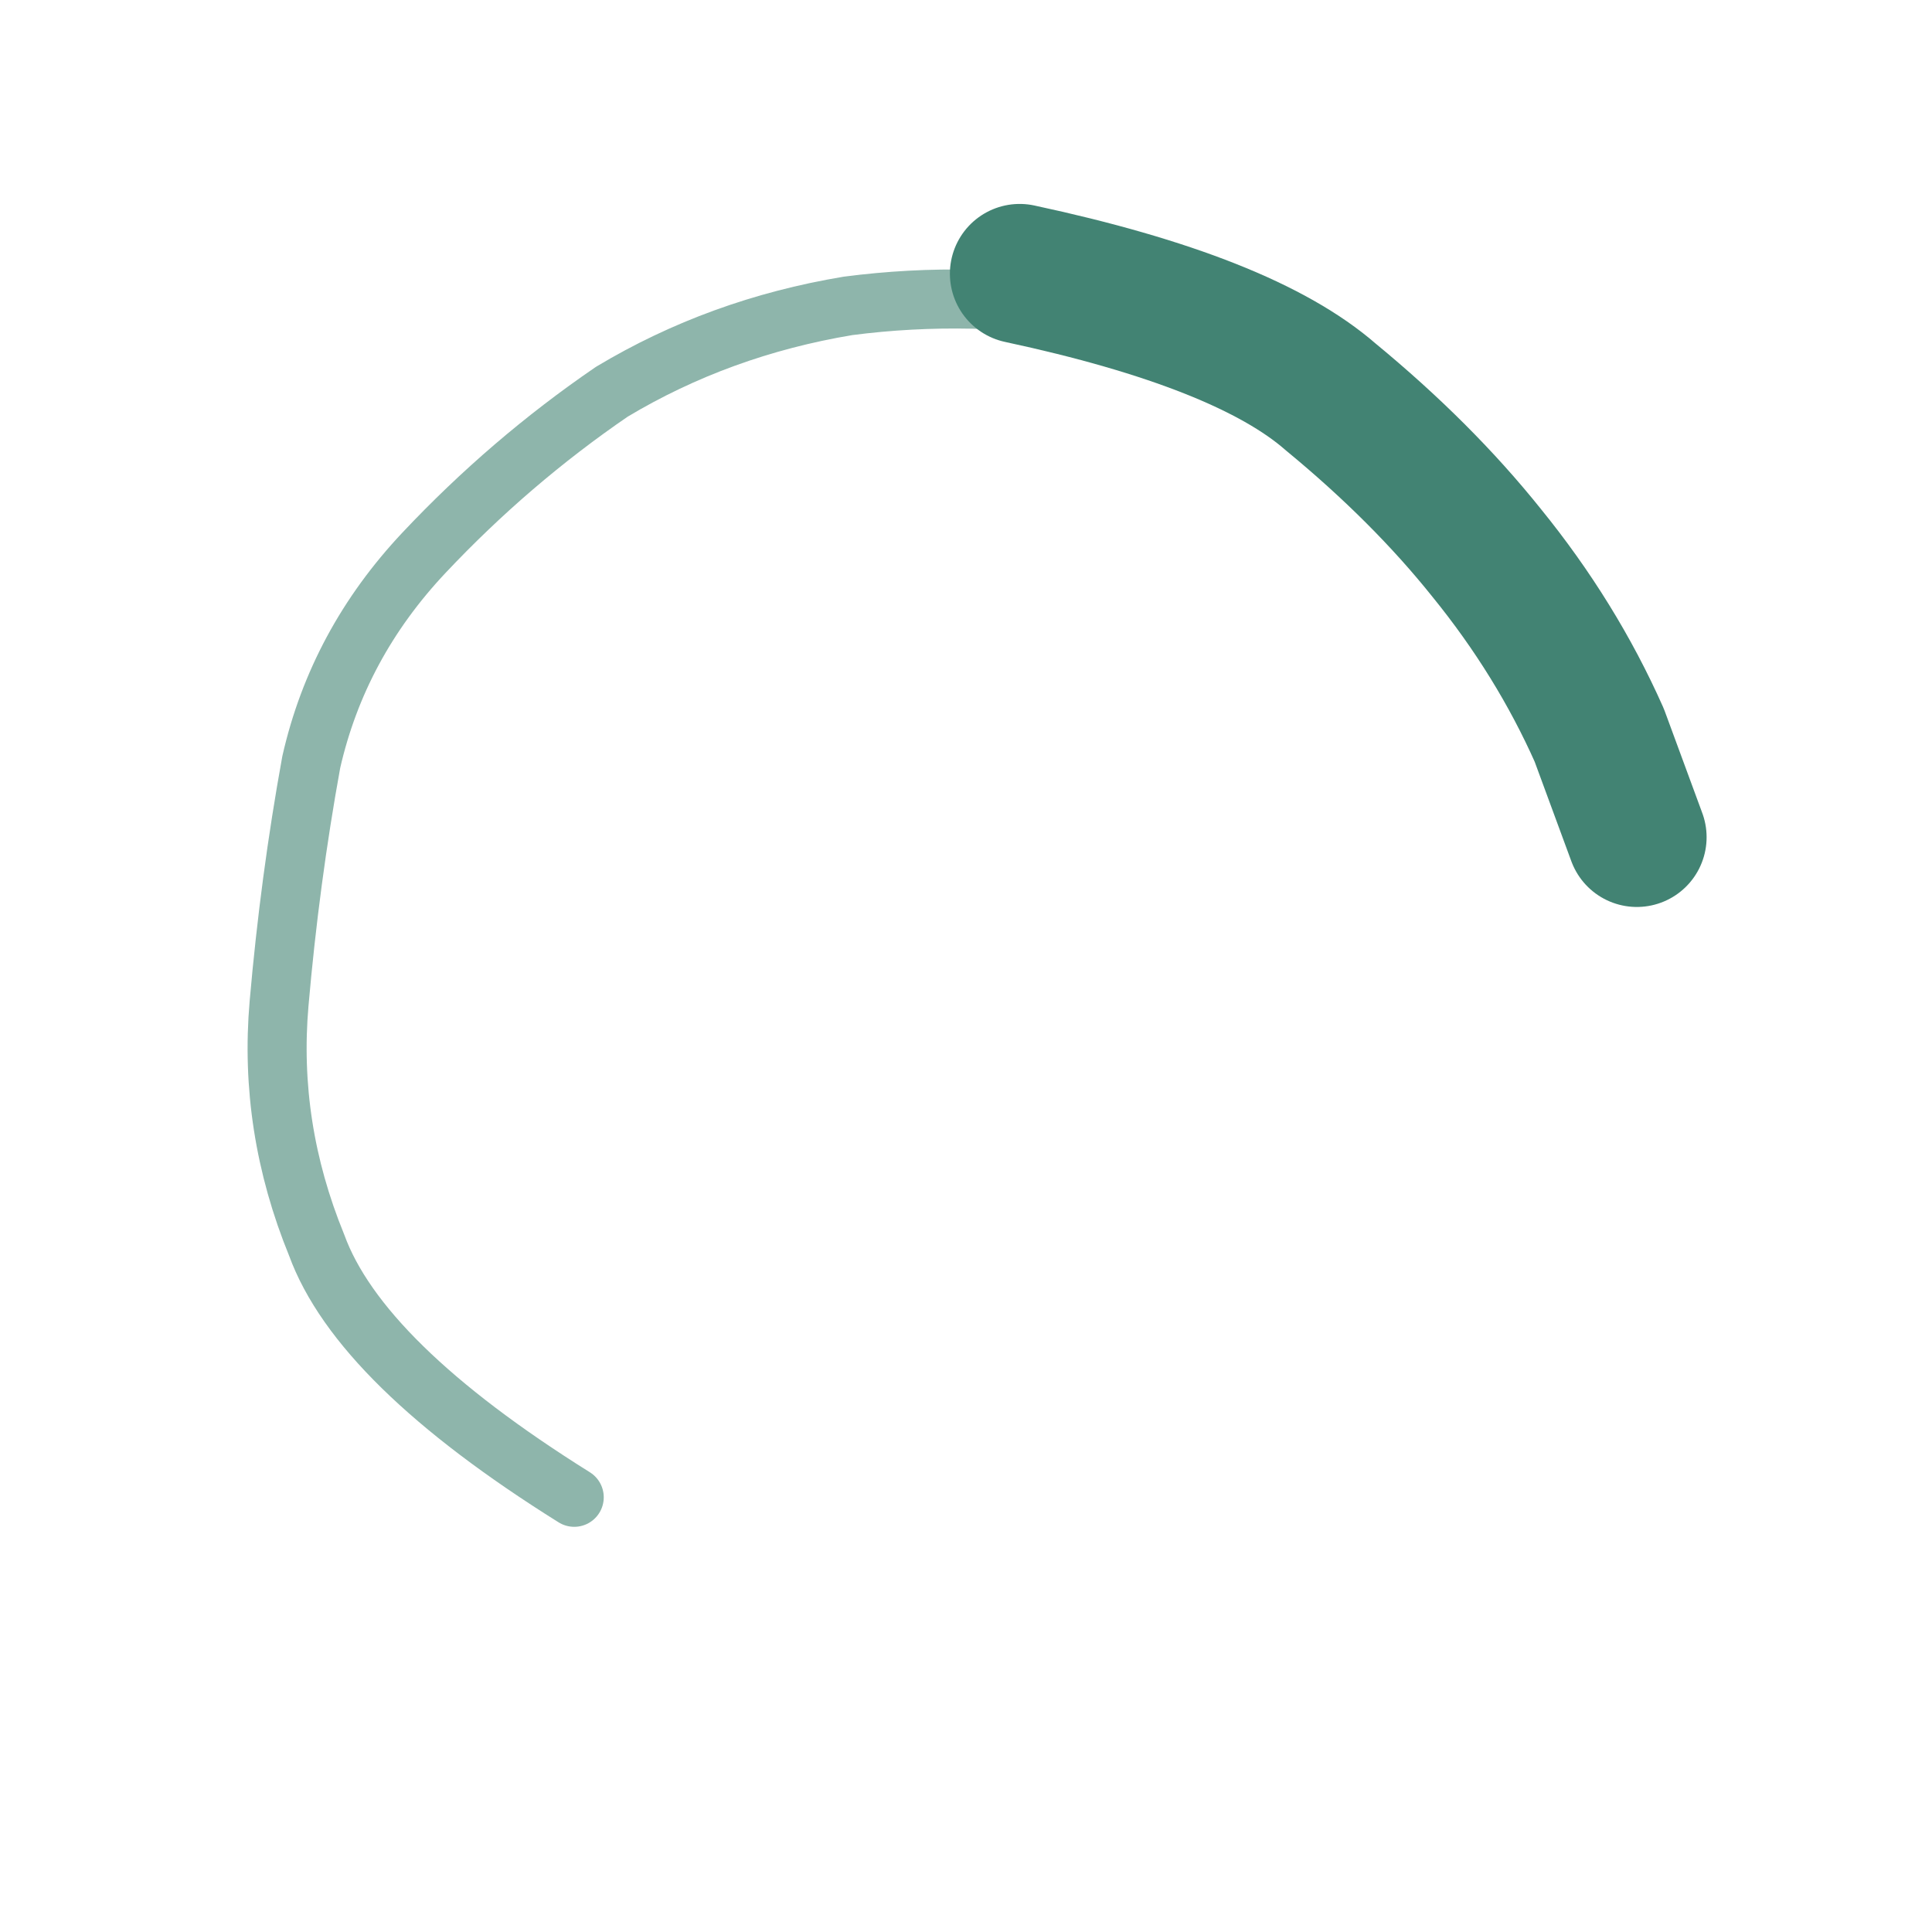
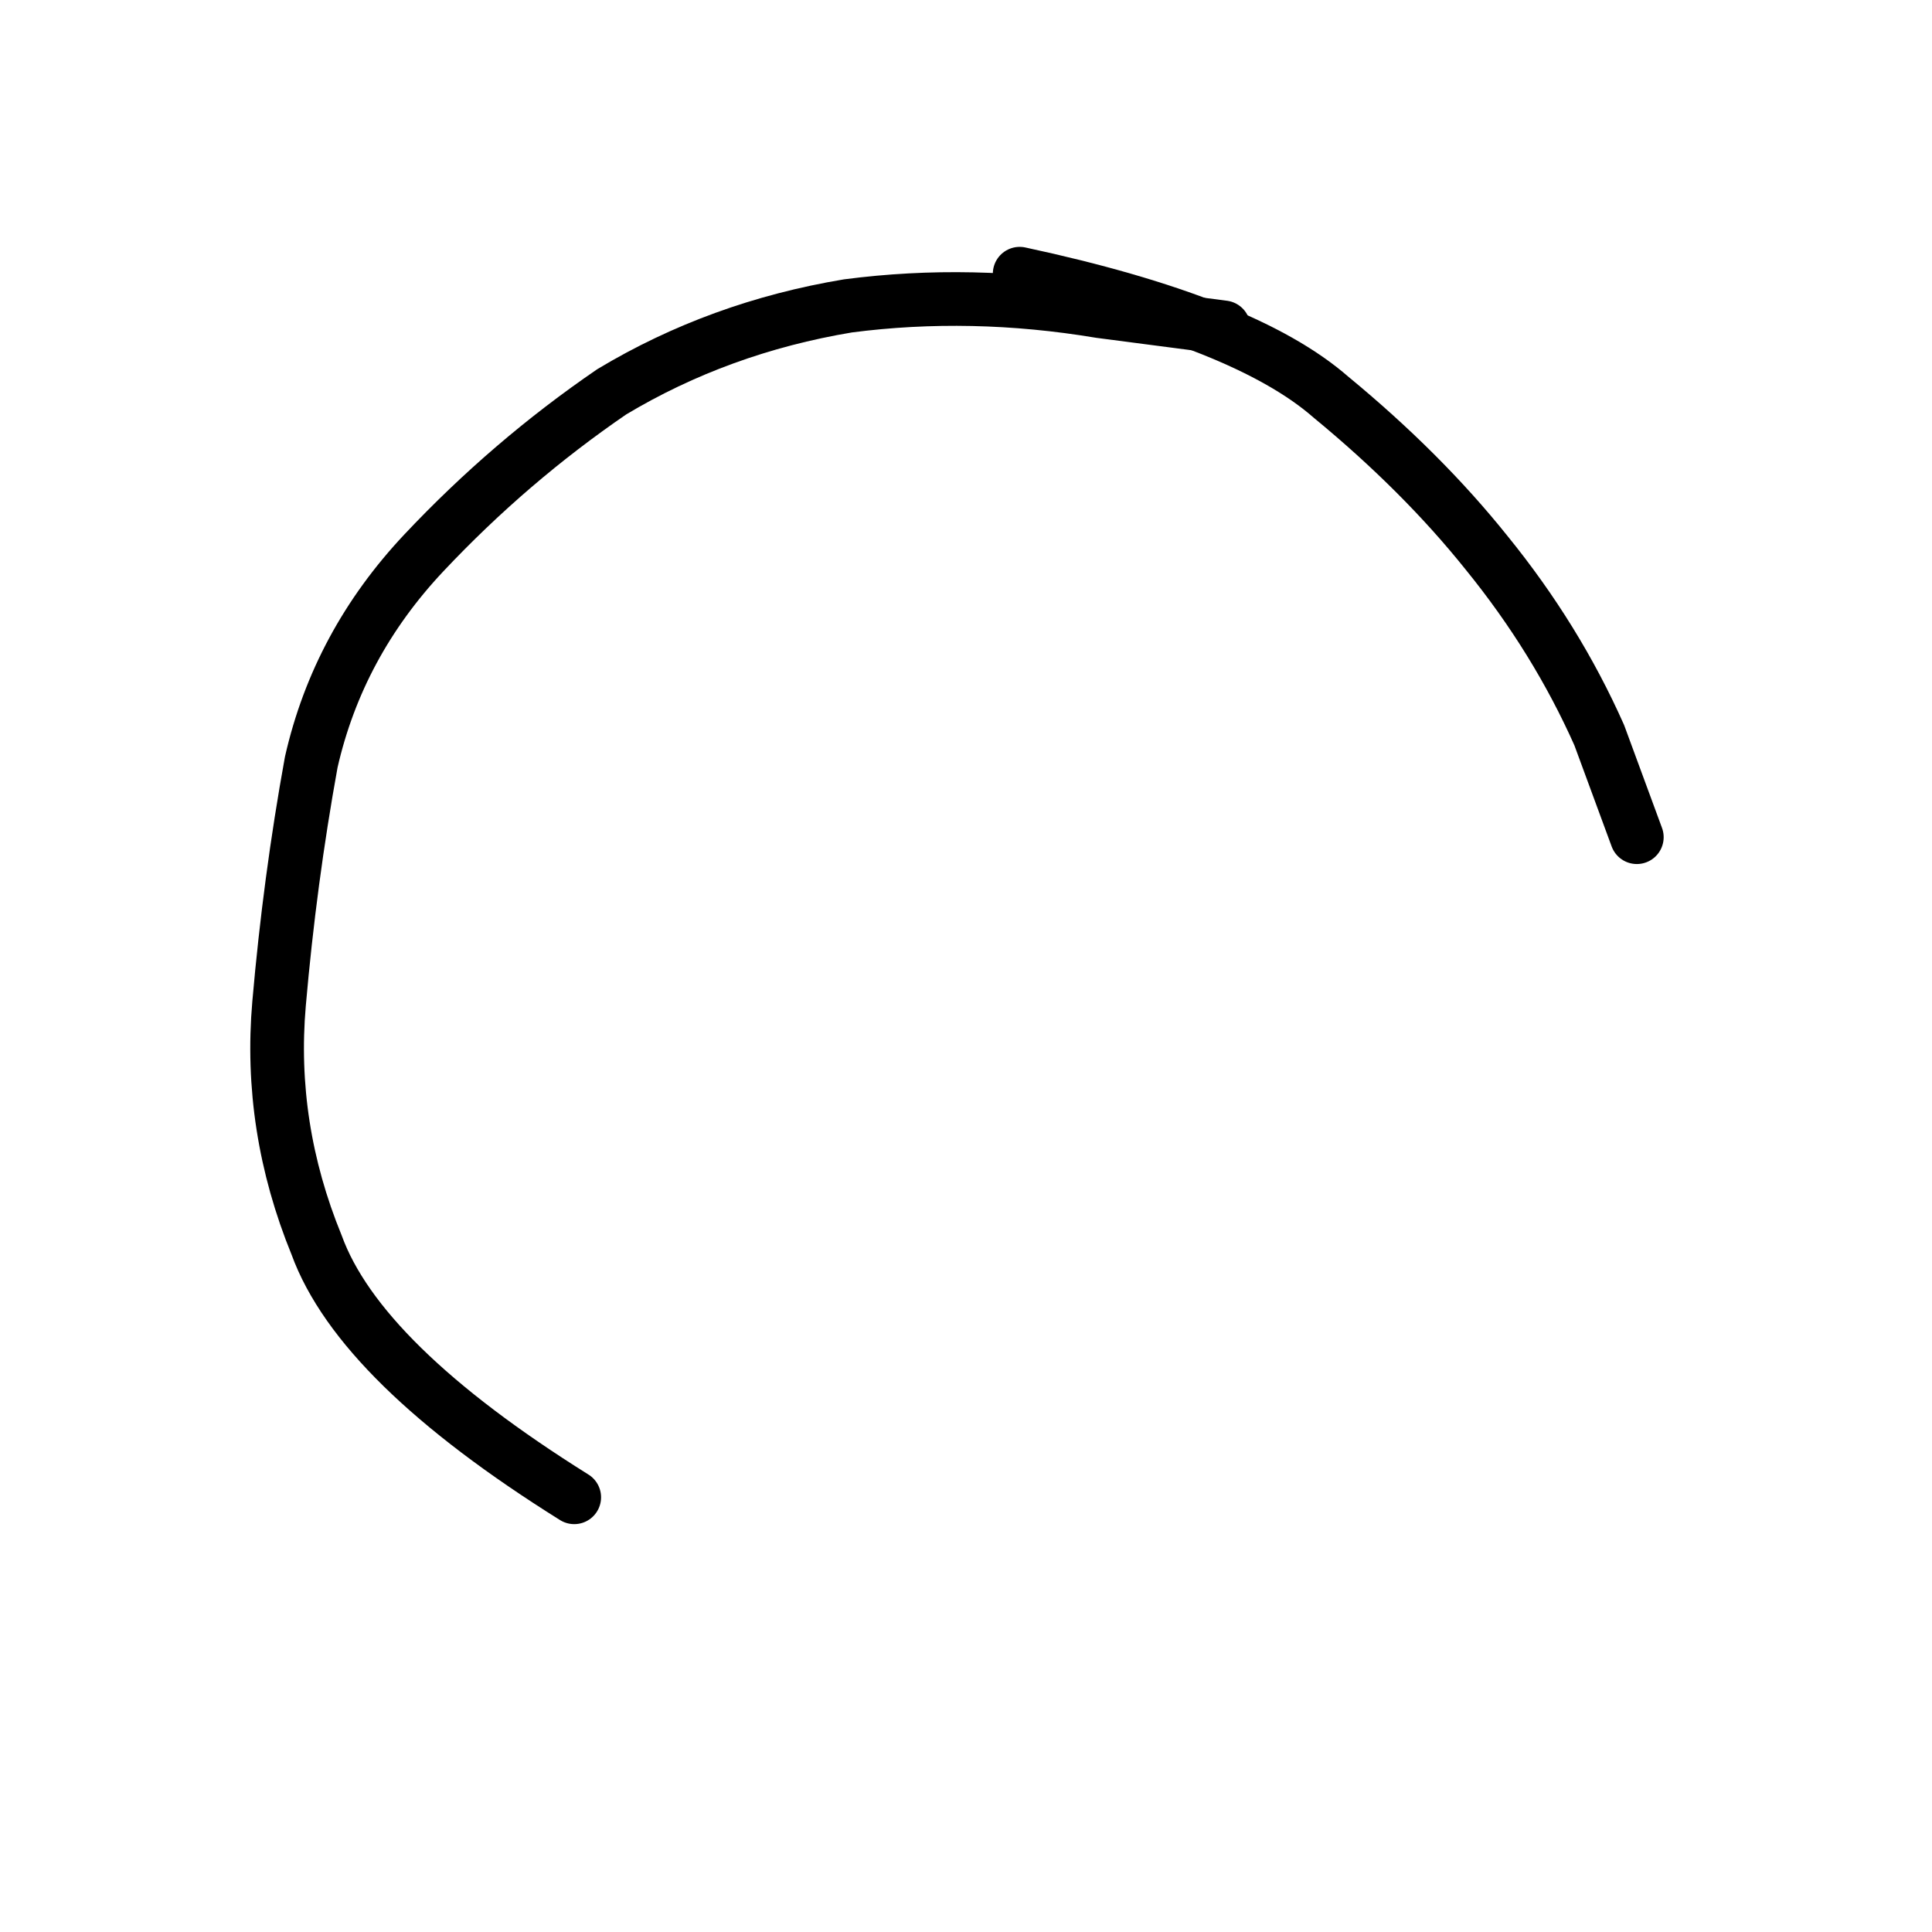
- <svg xmlns="http://www.w3.org/2000/svg" viewBox="-2 -2 36 36" fill="none" stroke="#428373" stroke-linecap="round" stroke-linejoin="round">
-   <path d="M8.7 25.9 Q4.7 23.4 3.9 21.2 Q3.0 19.0 3.2 16.7 Q3.4 14.4 3.8 12.2 Q4.3 10.0 5.9 8.3 Q7.5 6.6 9.4 5.3 Q11.4 4.1 13.8 3.7 Q16.1 3.4 18.5 3.8 L20.8 4.1" stroke-width="1.1" opacity=".6" />
-   <path d="M17.0 3.1 Q21.2 4.0 22.8 5.4 Q24.5 6.8 25.7 8.3 Q27.0 9.9 27.8 11.7 L28.5 13.6" stroke-width="2.6" />
+ <svg xmlns="http://www.w3.org/2000/svg" viewBox="-2 -2 36 36" fill="none" stroke="currentColor" stroke-linecap="round" stroke-linejoin="round">
+   <path d="M8.7 25.9 Q4.7 23.4 3.9 21.2 Q3.0 19.0 3.2 16.7 Q3.4 14.4 3.8 12.2 Q4.3 10.0 5.9 8.3 Q7.5 6.6 9.4 5.3 Q11.4 4.1 13.8 3.7 Q16.1 3.4 18.5 3.8 L20.8 4.1" />
+   <path d="M17.0 3.1 Q21.2 4.0 22.8 5.4 Q24.5 6.8 25.7 8.3 Q27.0 9.9 27.8 11.7 L28.5 13.6" />
</svg>
